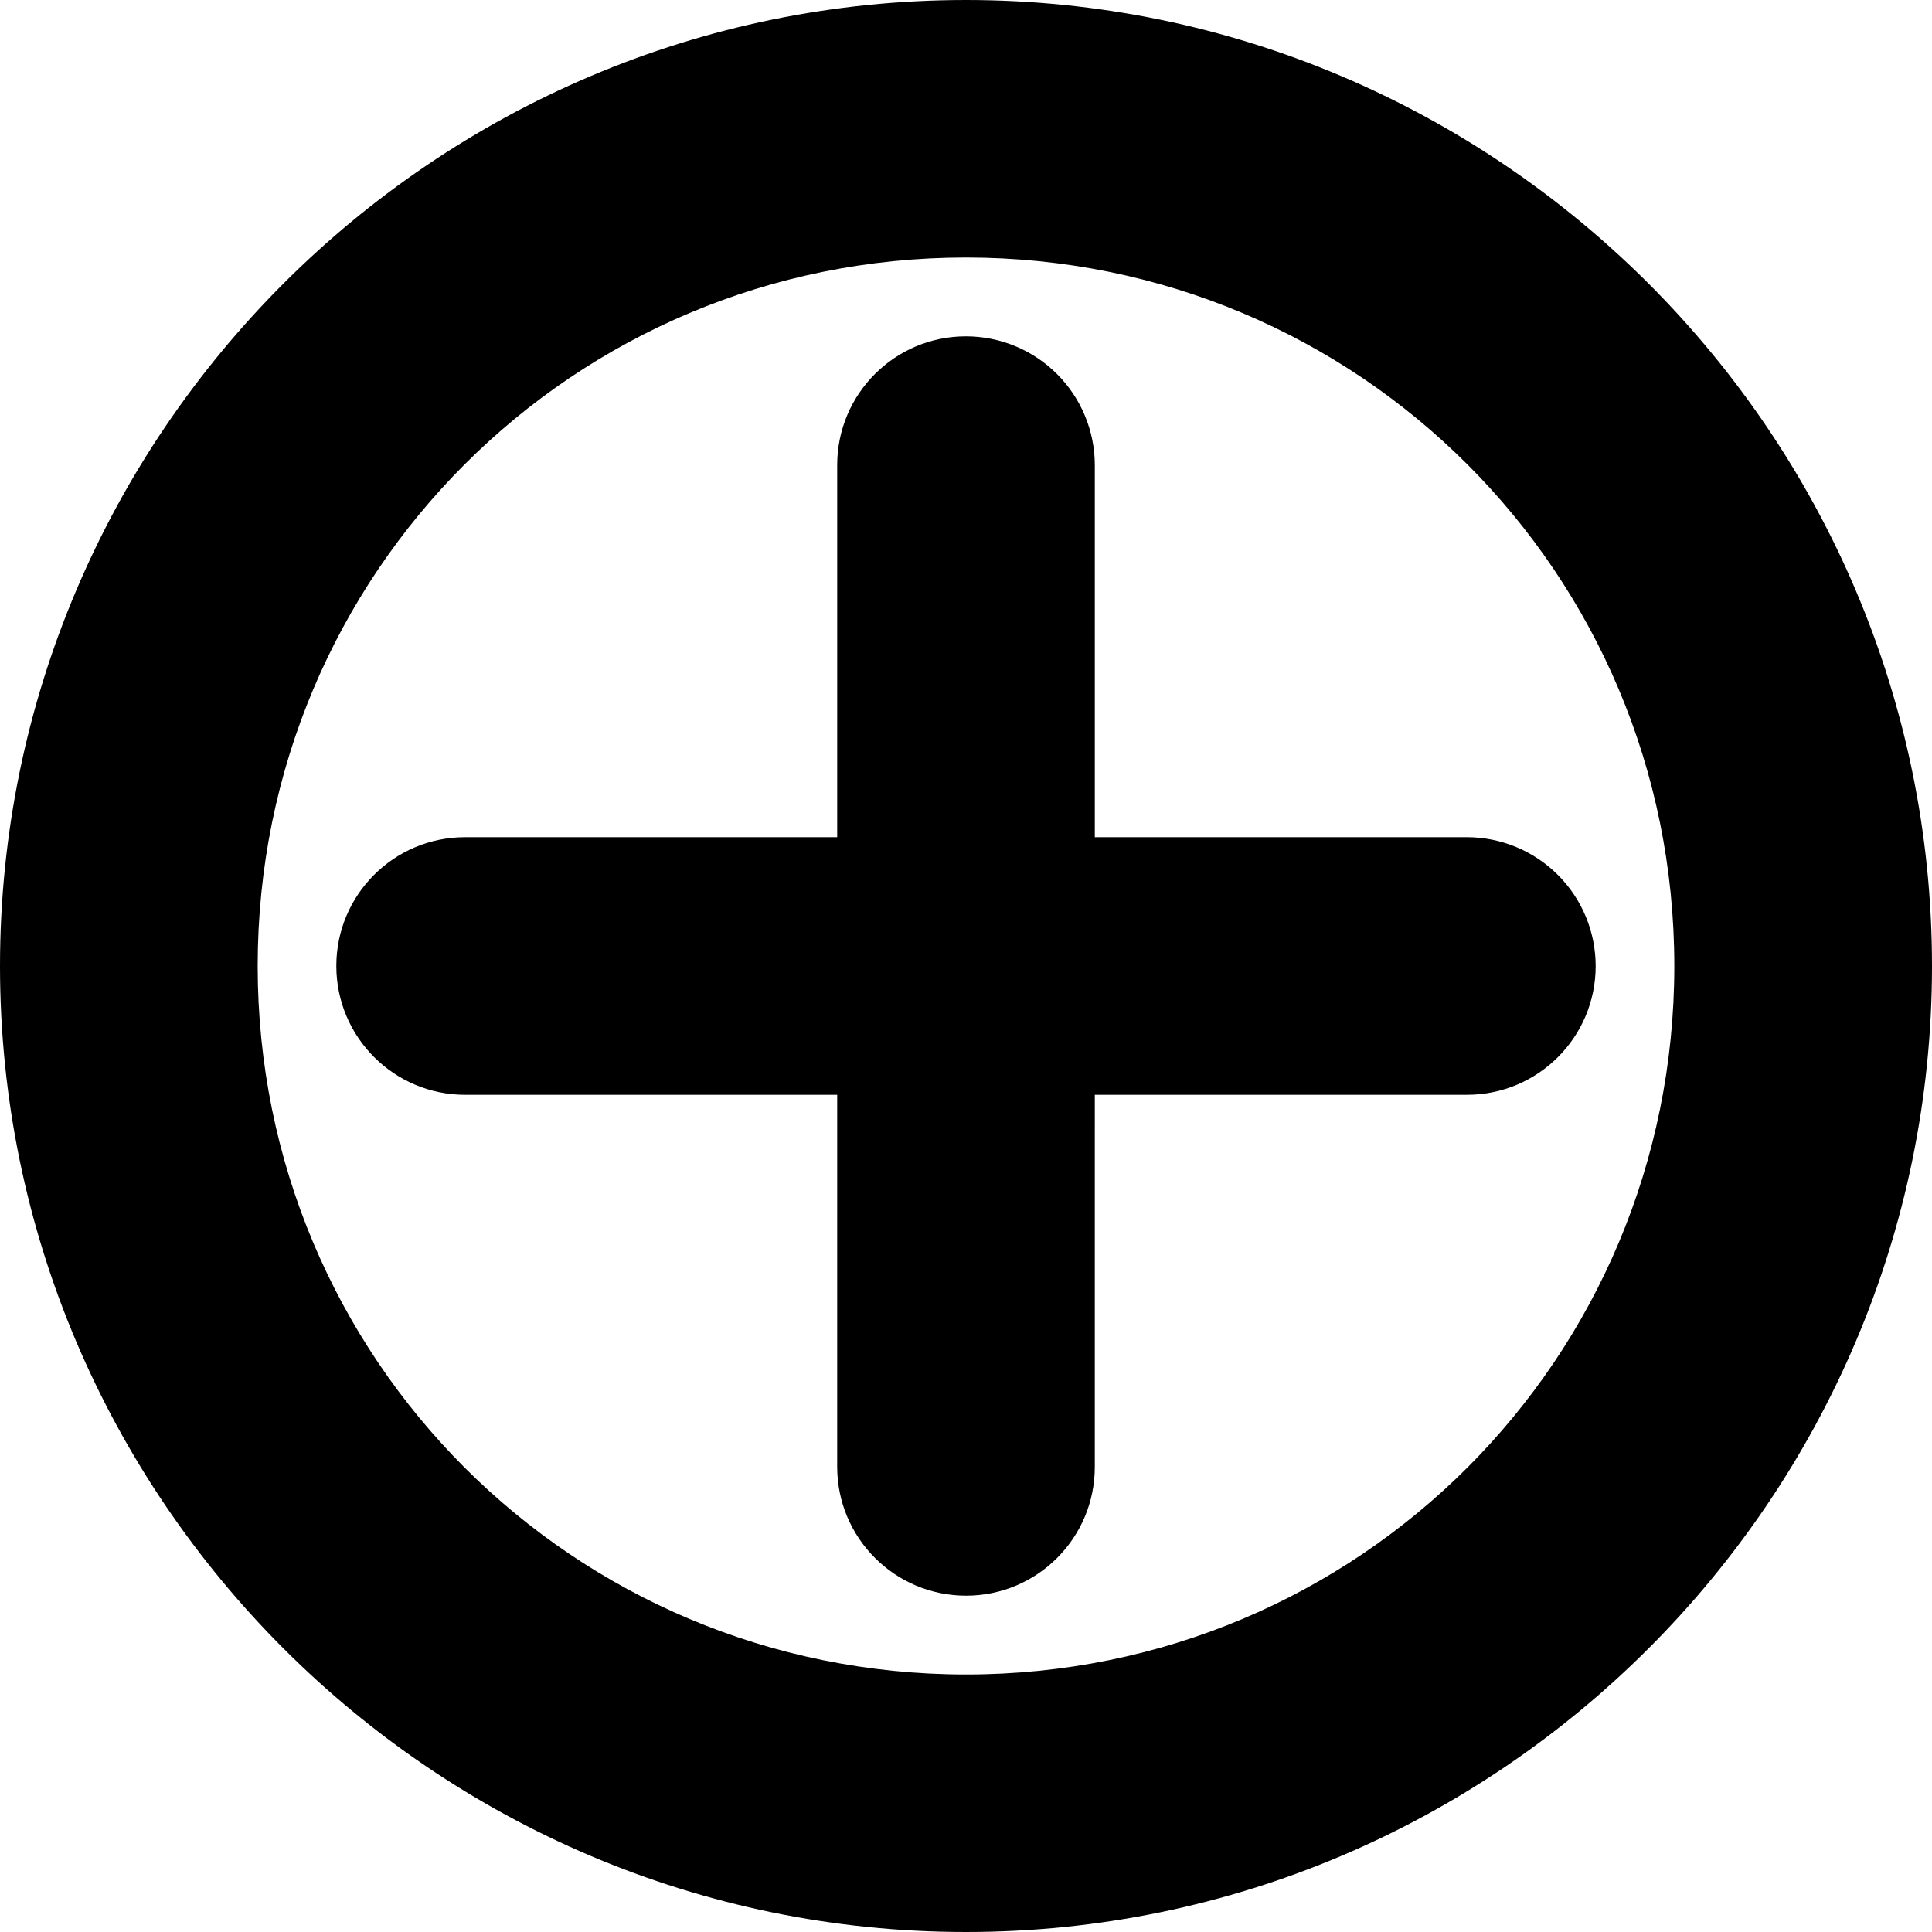
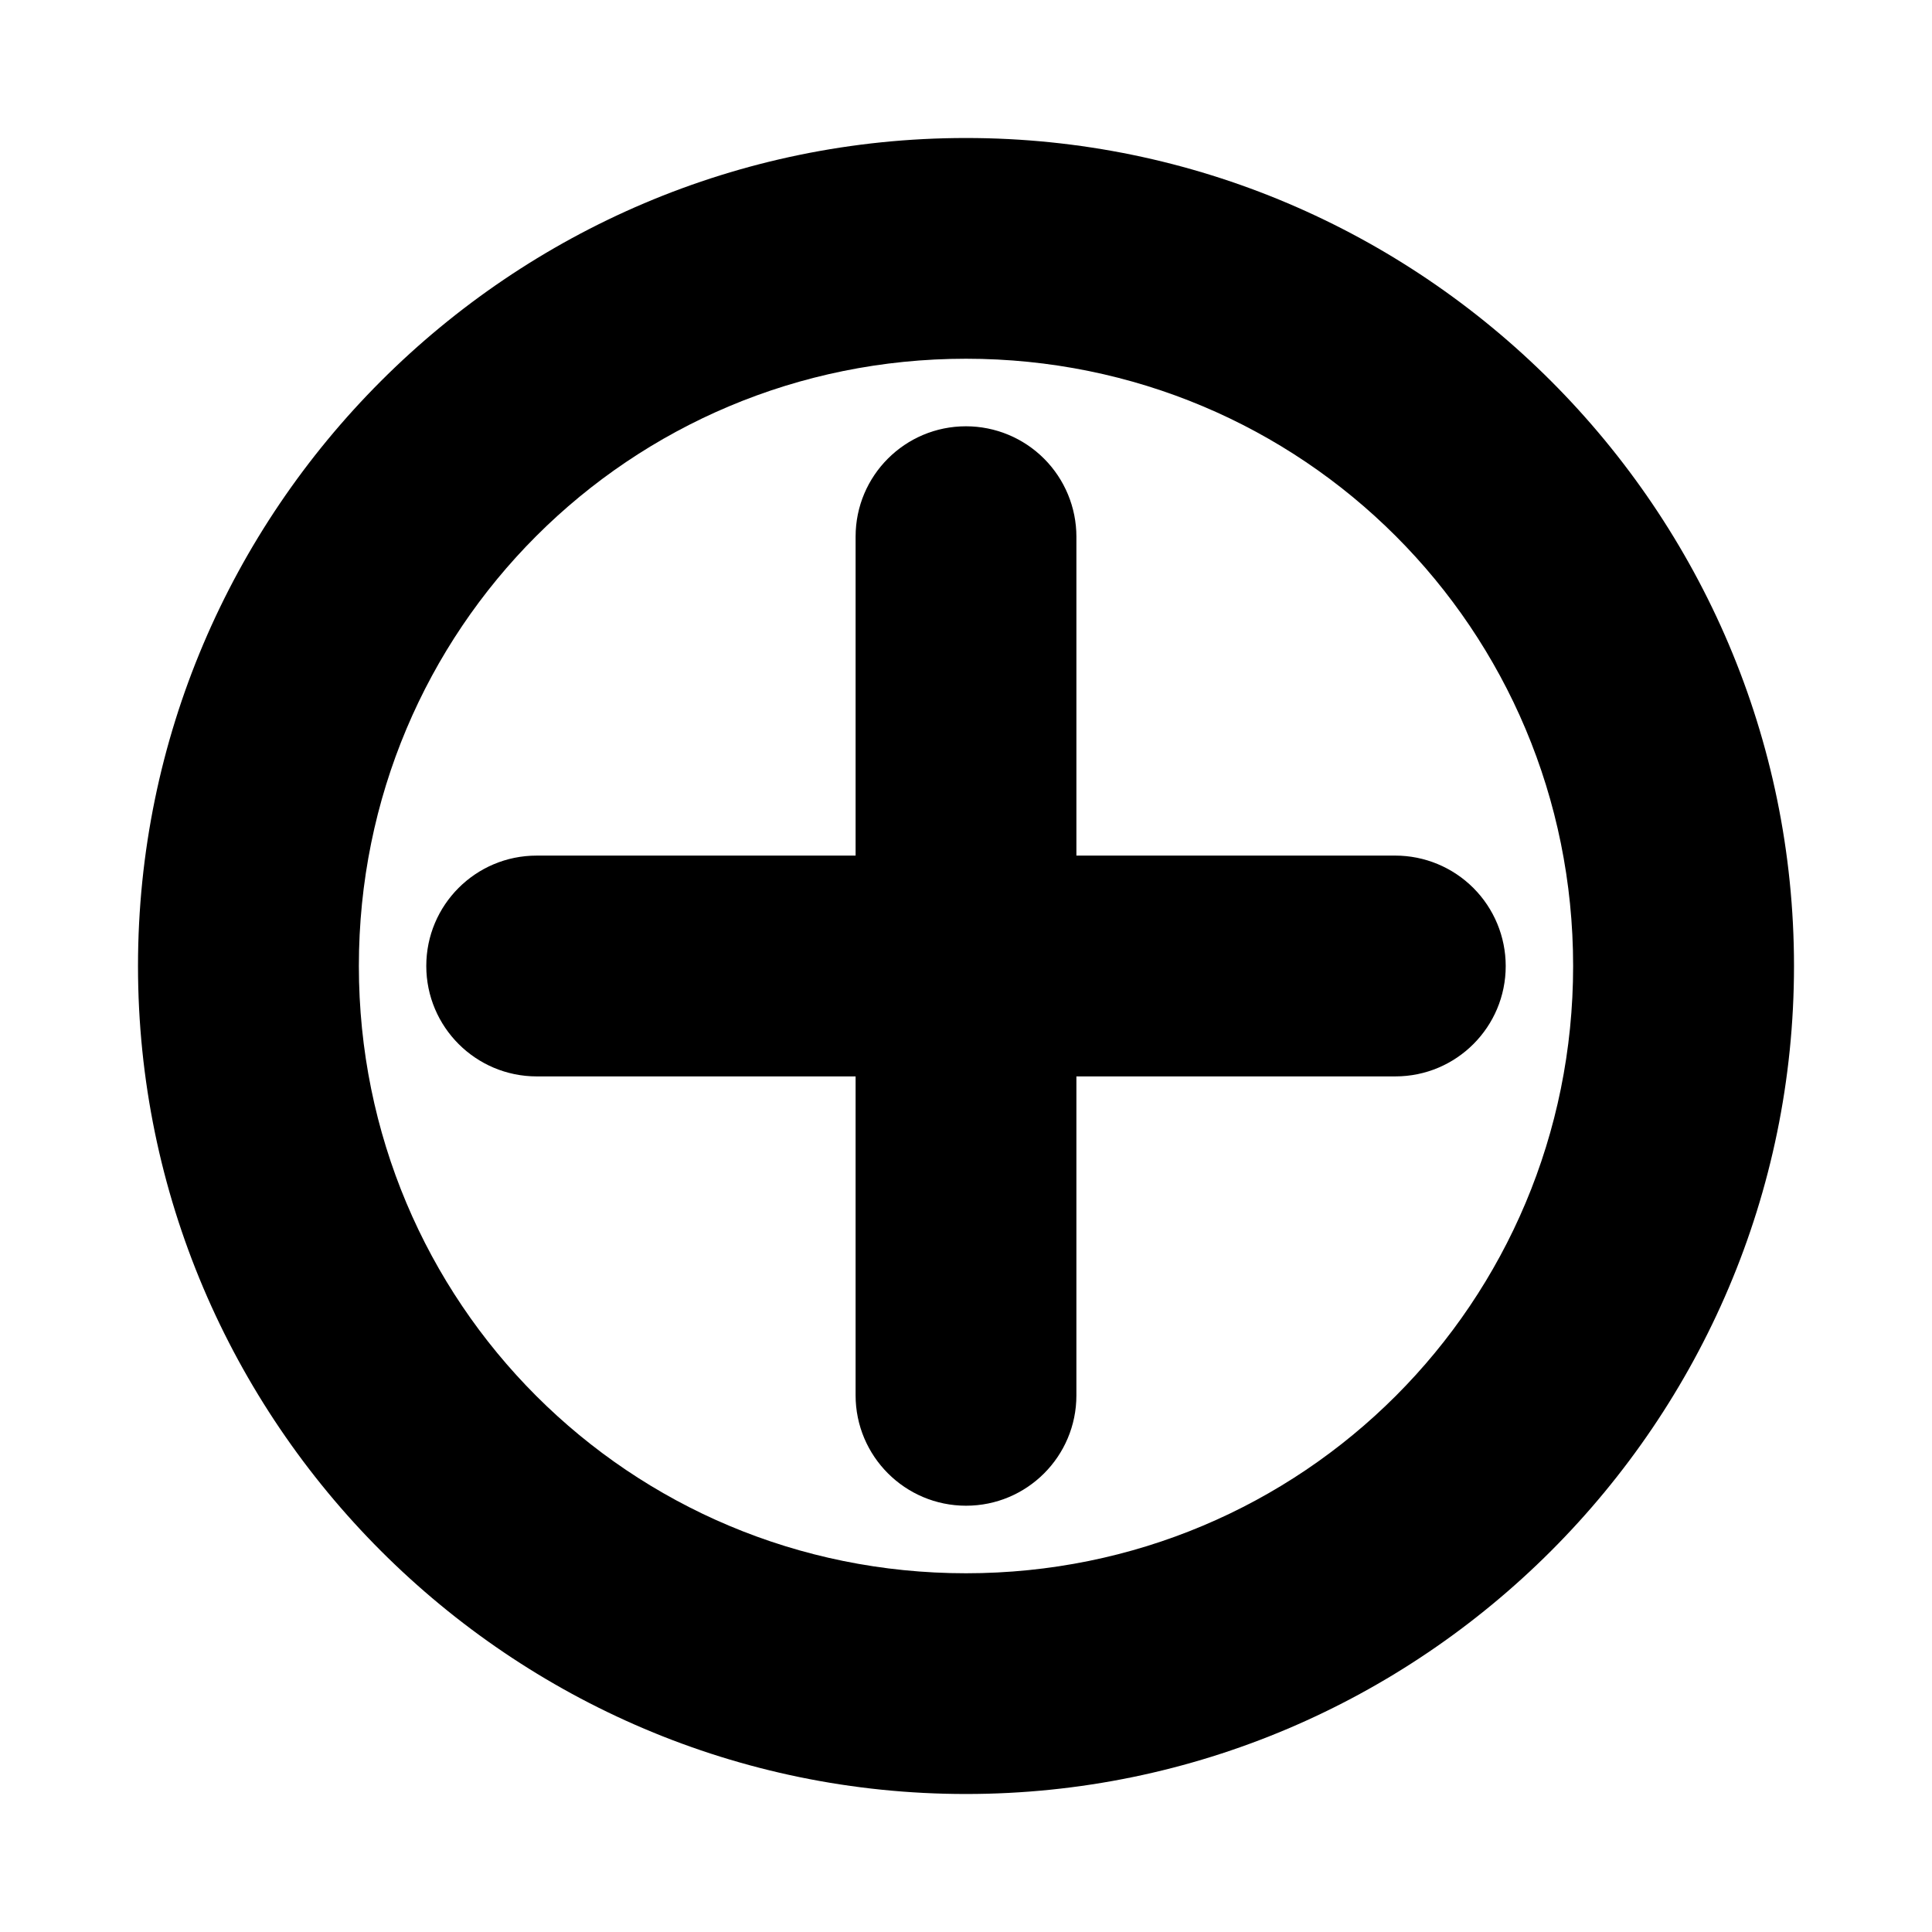
- <svg xmlns="http://www.w3.org/2000/svg" viewBox="0 0 600 600" version="1.1" id="svg9724" width="600" height="600">
+ <svg xmlns="http://www.w3.org/2000/svg" viewBox="0 0 700 700" version="1.1" id="svg9724" width="700" height="700">
  <defs id="defs9728" />
  <g id="g10449" transform="matrix(0.9517321,0,0,0.9511579,13.90117,12.16879)" style="stroke-width:1.051">
    <g id="path10026" transform="matrix(1.380755,0,0,1.270089,273.6001,263.9977)" />
    <g id="g11314" transform="matrix(1.50923,0,0,1.395555,36.77405,-9.450393)" style="stroke-width:50.695" />
-     <path style="color:#000000;fill:#000000;stroke-linecap:round;stroke-linejoin:round;-inkscape-stroke:none;paint-order:stroke fill markers" d="m 300.609,-12.793 c -173.606,0 -315.215,141.725 -315.215,315.404 0,173.679 141.609,315.404 315.215,315.404 173.606,0 315.215,-141.725 315.215,-315.404 0,-173.679 -141.609,-315.404 -315.215,-315.404 z m 0,84.082 c 128.133,10e-7 231.131,103.053 231.131,231.322 0,128.27 -102.998,231.322 -231.131,231.322 C 172.477,533.934 69.477,430.881 69.477,302.611 69.477,174.342 172.477,71.289 300.609,71.289 Z" id="path390" />
-     <path style="color:#000000;fill:#000000;stroke-linecap:round;stroke-linejoin:round;-inkscape-stroke:none" d="m 493.747,272.873 a 42.059,42.023 67.5 0 0 -29.726,-12.318 l -326.875,0.004 a 42.059,42.023 67.5 0 0 -42.003,42.056 42.059,42.023 67.5 0 0 42.055,42.053 l 326.875,-0.004 A 42.059,42.023 67.5 0 0 506.075,302.608 42.059,42.023 67.5 0 0 493.747,272.873 Z" id="path446" />
-     <g id="g294" transform="matrix(0.7071068,0.7075336,-0.7066802,0.7071068,301.8959,-124.0576)">
+     <path style="color:#000000;fill:#000000;stroke-linecap:round;stroke-linejoin:round;-inkscape-stroke:none;paint-order:stroke fill markers" d="m 353.144,39.775 c -173.606,0 -315.215,141.725 -315.215,315.404 0,173.679 141.609,315.404 315.215,315.404 173.606,0 315.215,-141.725 315.215,-315.404 0,-173.679 -141.609,-315.404 -315.215,-315.404 z m 0,84.082 c 128.133,0 231.131,103.053 231.131,231.322 0,128.27 -102.998,231.322 -231.131,231.322 -128.133,0 -231.133,-103.053 -231.133,-231.322 0,-128.27 103,-231.322 231.133,-231.322 z" id="path390" />
+     <path style="color:#000000;fill:#000000;stroke-linecap:round;stroke-linejoin:round;-inkscape-stroke:none" d="m 546.282,325.44 a 42.059,42.023 67.5 0 0 -29.726,-12.318 l -326.875,0.004 a 42.059,42.023 67.5 0 0 -42.003,42.056 42.059,42.023 67.5 0 0 42.055,42.053 l 326.875,-0.004 a 42.059,42.023 67.5 0 0 42.003,-42.056 42.059,42.023 67.5 0 0 -12.329,-29.735 z" id="path446" />
+     <g id="g294" transform="matrix(0.7071068,0.7075336,-0.7066802,0.7071068,354.4316,-71.49016)">
      <path style="color:#000000;fill:#000000;stroke-linecap:round;stroke-linejoin:round;-inkscape-stroke:none" d="m 185.057,144.932 a 42.041,42.041 0 0 0 -29.732,12.303 42.041,42.041 0 0 0 -0.019,59.457 L 386.438,447.969 a 42.041,42.041 0 0 0 59.455,0.019 42.041,42.041 0 0 0 0.019,-59.457 L 214.779,157.254 a 42.041,42.041 0 0 0 -29.723,-12.322 z" id="path446-3" />
    </g>
  </g>
</svg>
